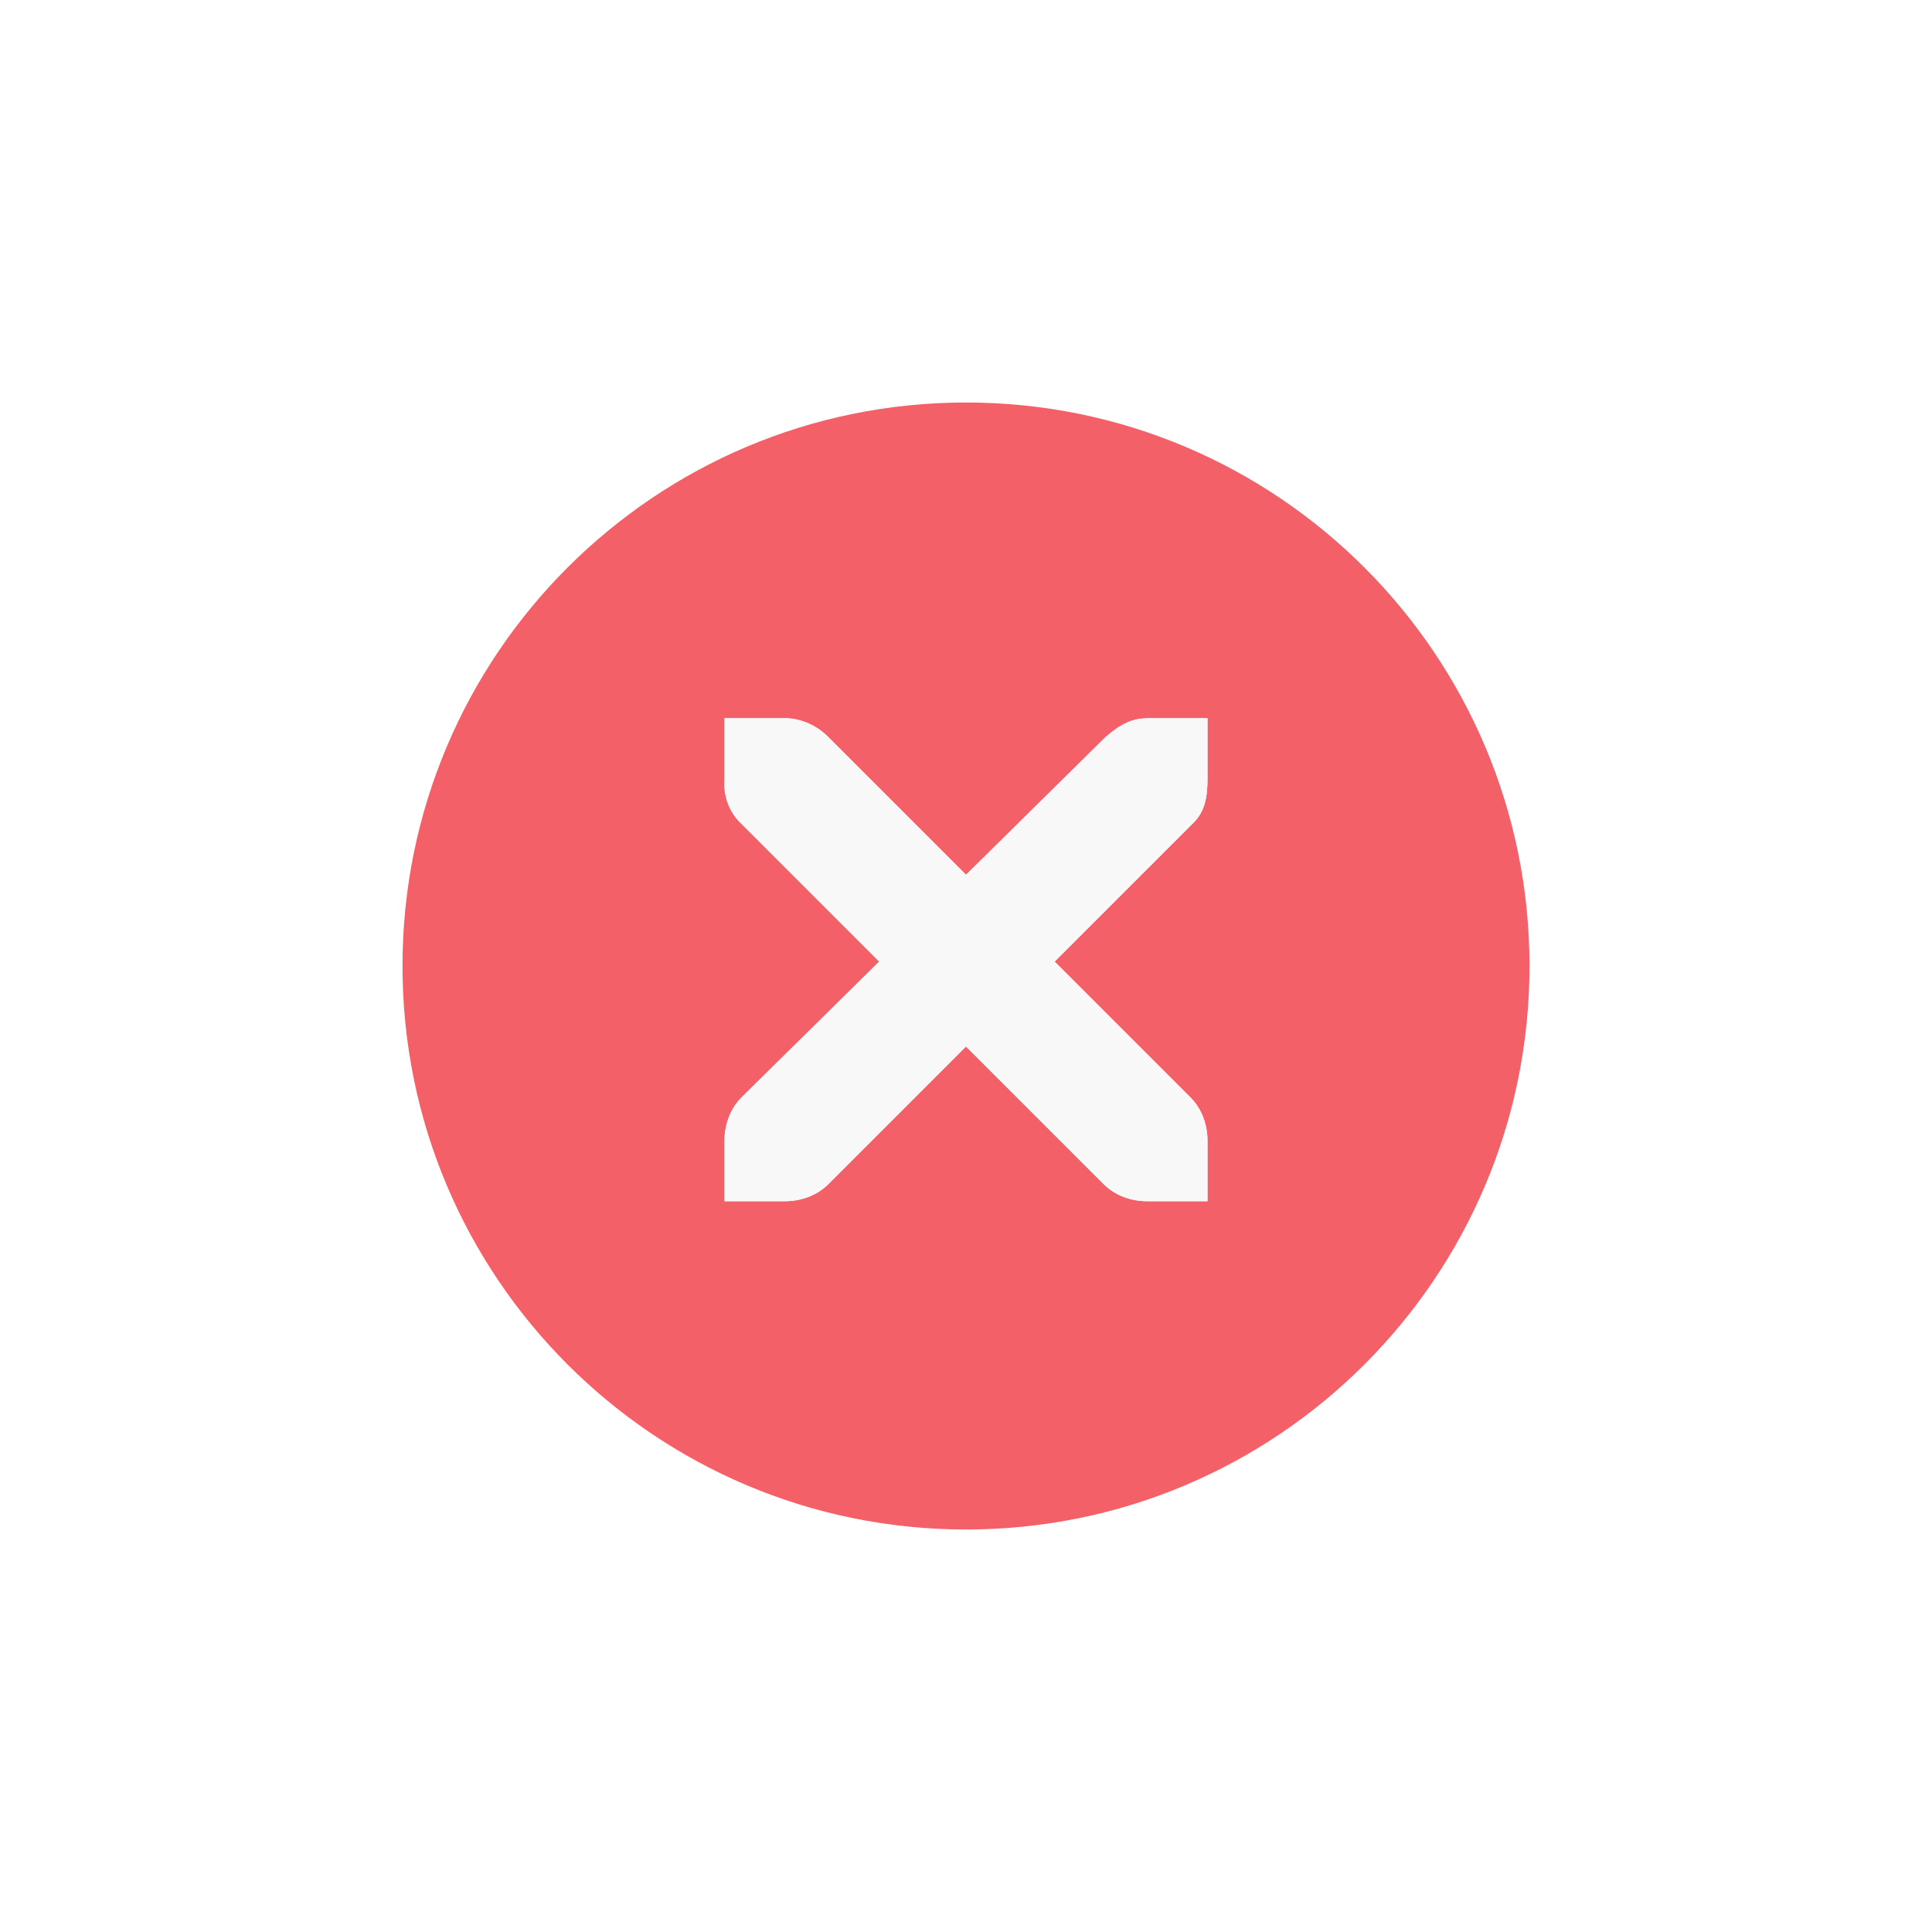
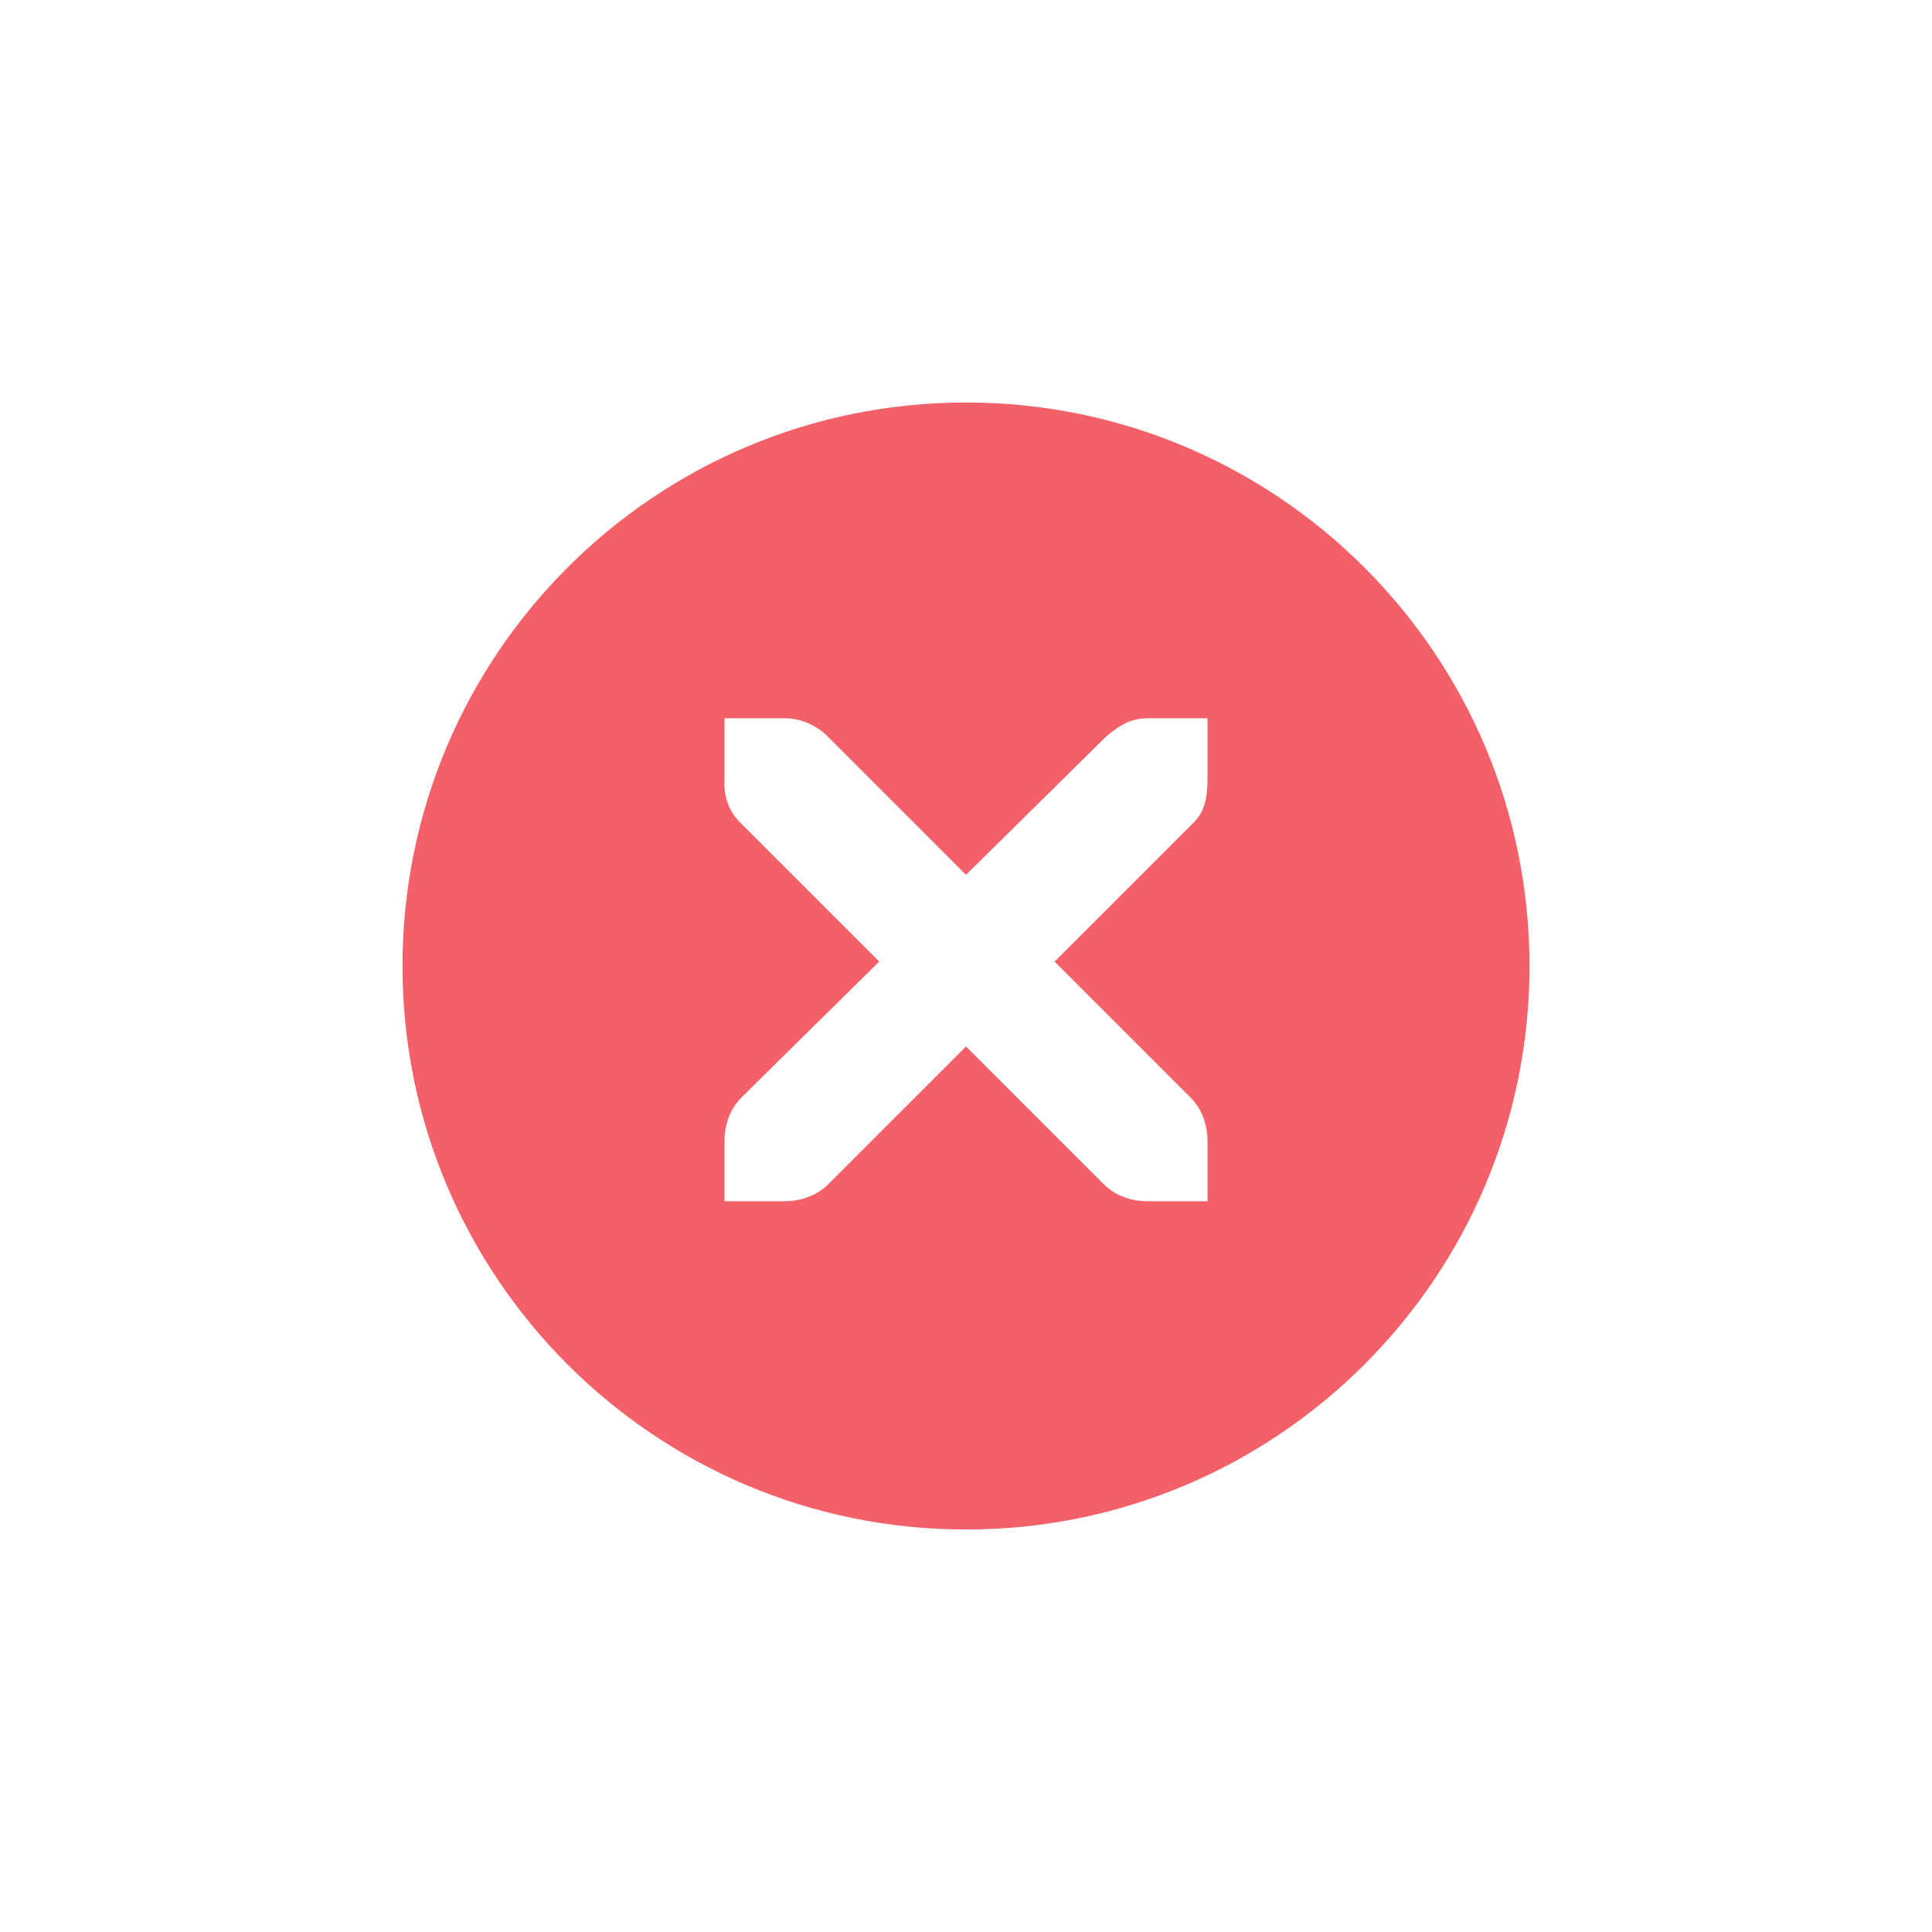
- <svg xmlns="http://www.w3.org/2000/svg" enable-background="new" height="24" width="24">
-   <g transform="translate(-641 189.6378)">
-     <path d="m172 58a7 7 0 0 0 -7 7 7 7 0 0 0 7 7 7 7 0 0 0 7-7 7 7 0 0 0 -7-7zm-3 3.922h.75c.008-0.0.016-0.0.023 0 .191.008.382.096.516.234l1.711 1.711 1.734-1.711c.199-.173.335-.229.516-.234h.75v.75c0 .215-.026.413-.188.562l-1.711 1.711 1.688 1.688c.141.141.211.34.211.539v.75h-.75c-.199-0-.398-.07-.539-.211l-1.711-1.711-1.711 1.711c-.141.141-.34.211-.539.211h-.75v-.75c0-.199.07-.398.211-.539l1.711-1.688-1.711-1.711c-.158-.146-.227-.352-.211-.562z" fill="#f46067" transform="translate(481 -242.6378)" />
-     <path d="m645-185.638h16v16h-16z" fill="none" />
-     <path d="m650-180.716h.75c.008-0.0.016-0.0.023 0 .191.008.382.096.516.234l1.711 1.711 1.734-1.711c.199-.173.335-.229.516-.234h.75v.75c0 .215-.026.413-.188.562l-1.711 1.711 1.688 1.688c.141.141.211.34.211.539v.75h-.75c-.199-0-.398-.07-.539-.211l-1.711-1.711-1.711 1.711c-.141.141-.34.211-.539.211h-.75v-.75c0-.199.07-.398.211-.539l1.711-1.688-1.711-1.711c-.158-.146-.227-.352-.211-.562v-.75z" fill="#f8f8f9" />
-   </g>
+ <svg xmlns="http://www.w3.org/2000/svg" height="24" width="24">
+   <path d="m12 5a7 7 0 0 0 -7 7 7 7 0 0 0 7 7 7 7 0 0 0 7-7 7 7 0 0 0 -7-7zm-3 3.922h.75c.008-0.0.016-0.0.023 0 .191.008.382.096.516.234l1.711 1.711 1.734-1.711c.199-.173.335-.229.516-.234h.75v.75c0 .215-.026.413-.188.562l-1.711 1.711 1.688 1.688c.141.141.211.34.211.539v.75h-.75c-.199-0-.398-.07-.539-.211l-1.711-1.711-1.711 1.711c-.141.141-.34.211-.539.211h-.75v-.75c0-.199.07-.398.211-.539l1.711-1.688-1.711-1.711c-.158-.146-.227-.352-.211-.562z" fill="#f46067" />
</svg>
